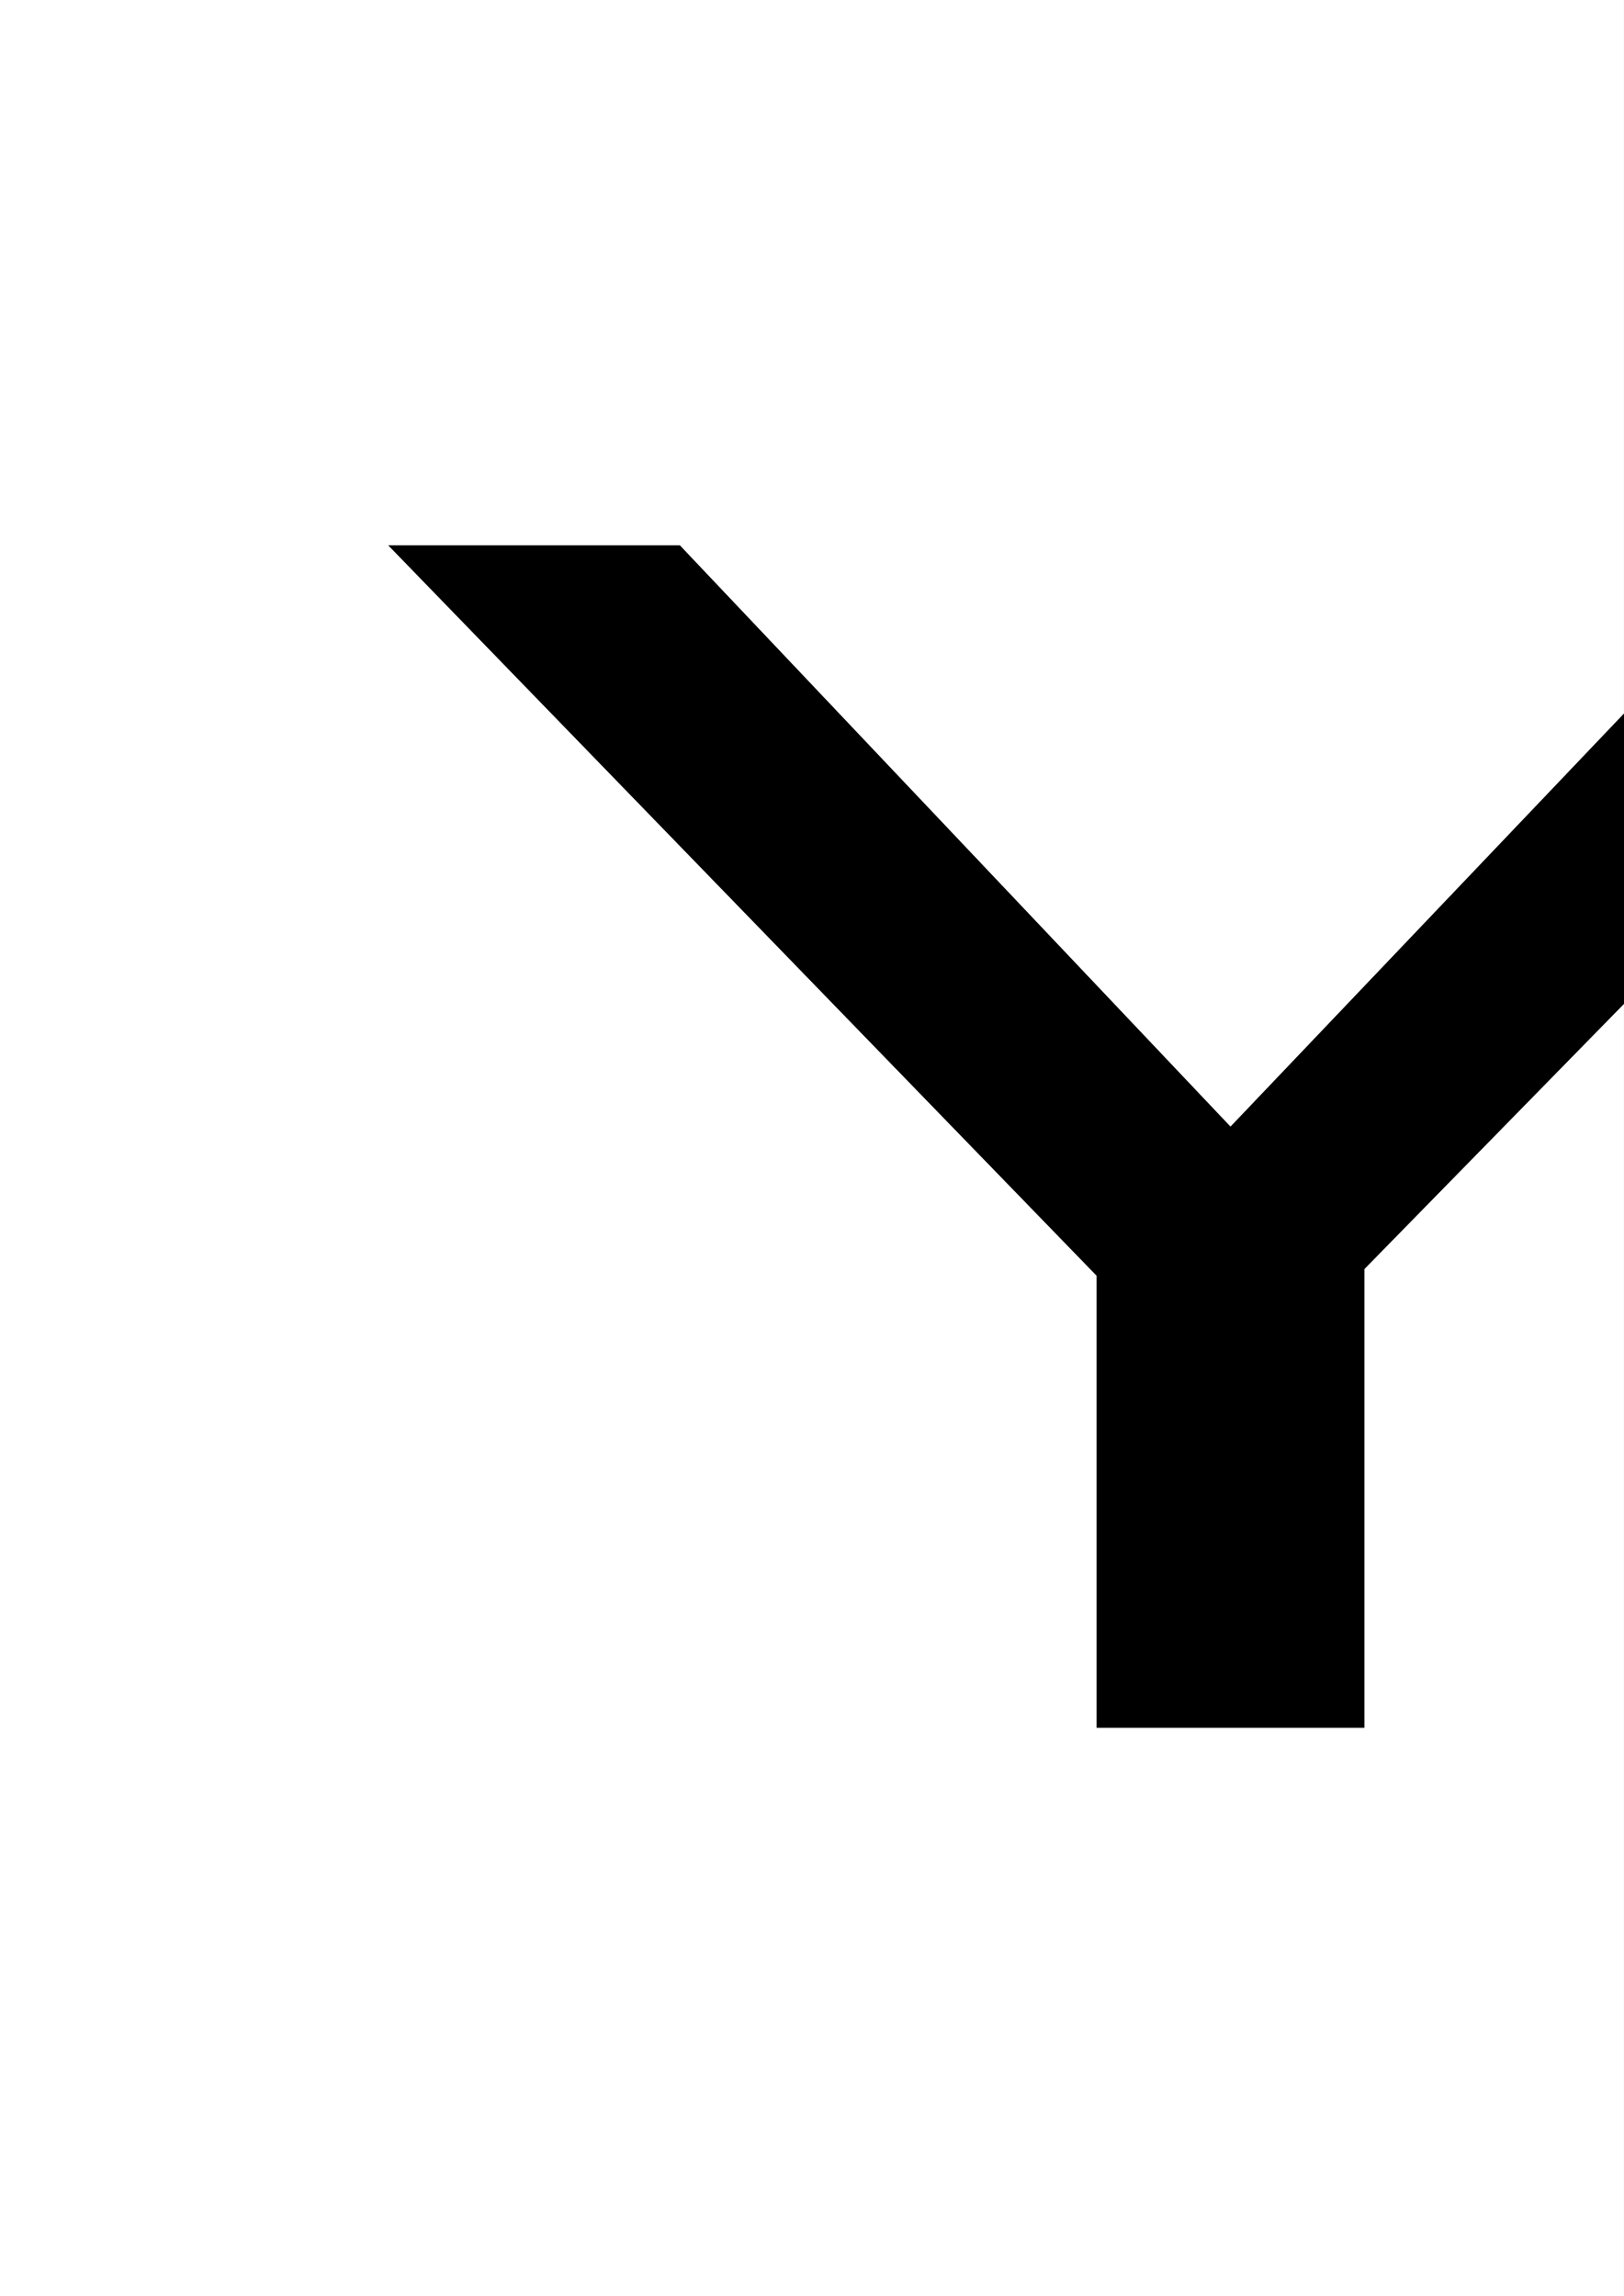
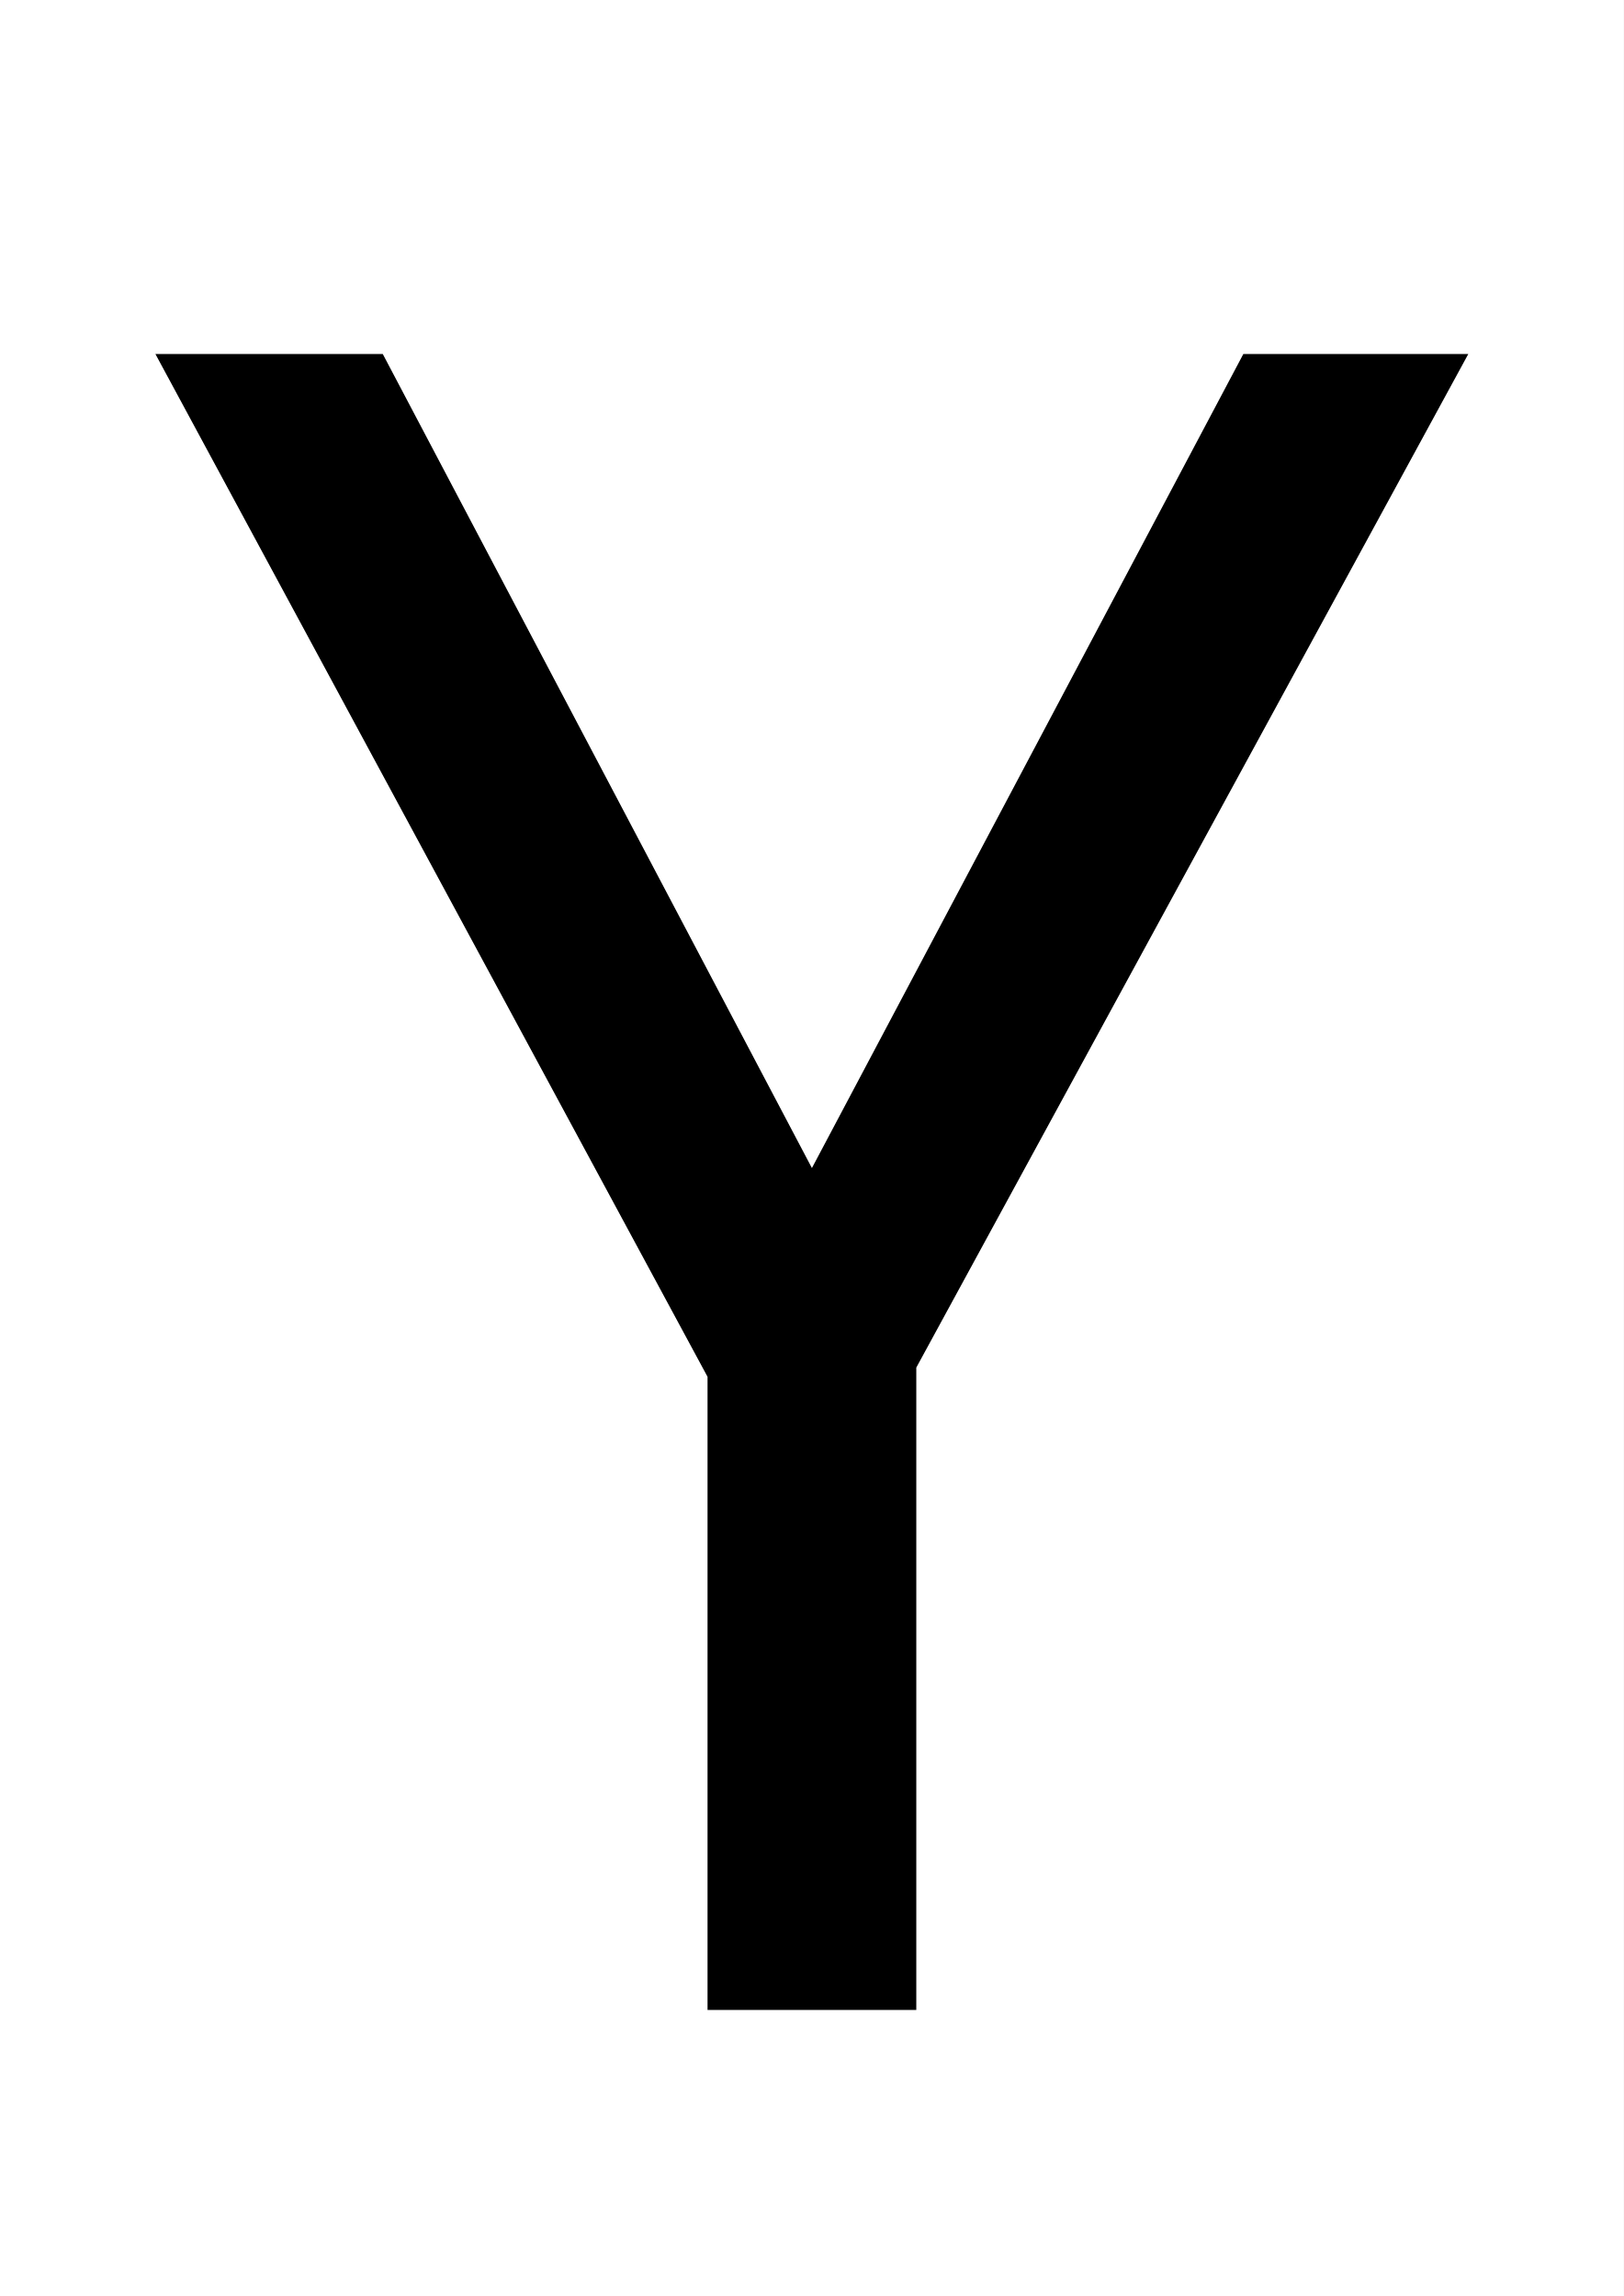
- <svg xmlns="http://www.w3.org/2000/svg" width="793.701" height="1122.52" viewBox="0 0 210 297" version="1.1" id="svg1">
+ <svg xmlns="http://www.w3.org/2000/svg" viewBox="0 0 210 297" width="100%" height="100%" preserveAspectRatio="xMidYMid meet">
  <defs id="defs1">
    <rect x="336.342" y="497.315" width="5.235" height="620.335" id="rect2" />
  </defs>
  <g id="layer1">
-     <rect style="fill:#ffffff;fill-opacity:1;stroke-width:0.264" id="rect1" width="210" height="300" x="0" y="8.8817842e-16" />
-     <text xml:space="preserve" style="font-style:normal;font-variant:normal;font-weight:normal;font-stretch:condensed;font-size:287.174px;font-family:'Niagara Solid';-inkscape-font-specification:'Niagara Solid Condensed';text-align:start;writing-mode:lr-tb;direction:ltr;text-anchor:start;fill:#000000;stroke-width:0.337" x="37.453" y="299.606" id="text1" transform="scale(1.34052,0.7459794)">
-       <tspan id="tspan1" style="font-style:normal;font-variant:normal;font-weight:normal;font-stretch:condensed;font-size:287.174px;font-family:'Niagara Solid';-inkscape-font-specification:'Niagara Solid Condensed';stroke-width:0.337" x="37.453" y="299.606">Y</tspan>
-     </text>
+     <rect style="fill:#ffffff;fill-opacity:1;" id="rect1" width="100%" height="100%" x="0" y="0" />
+     <text xml:space="preserve" style="font-family:'Niagara Solid'; font-size:300px; fill:#000000; text-anchor:middle;" x="105" y="260" id="text1">Y</text>
  </g>
</svg>
